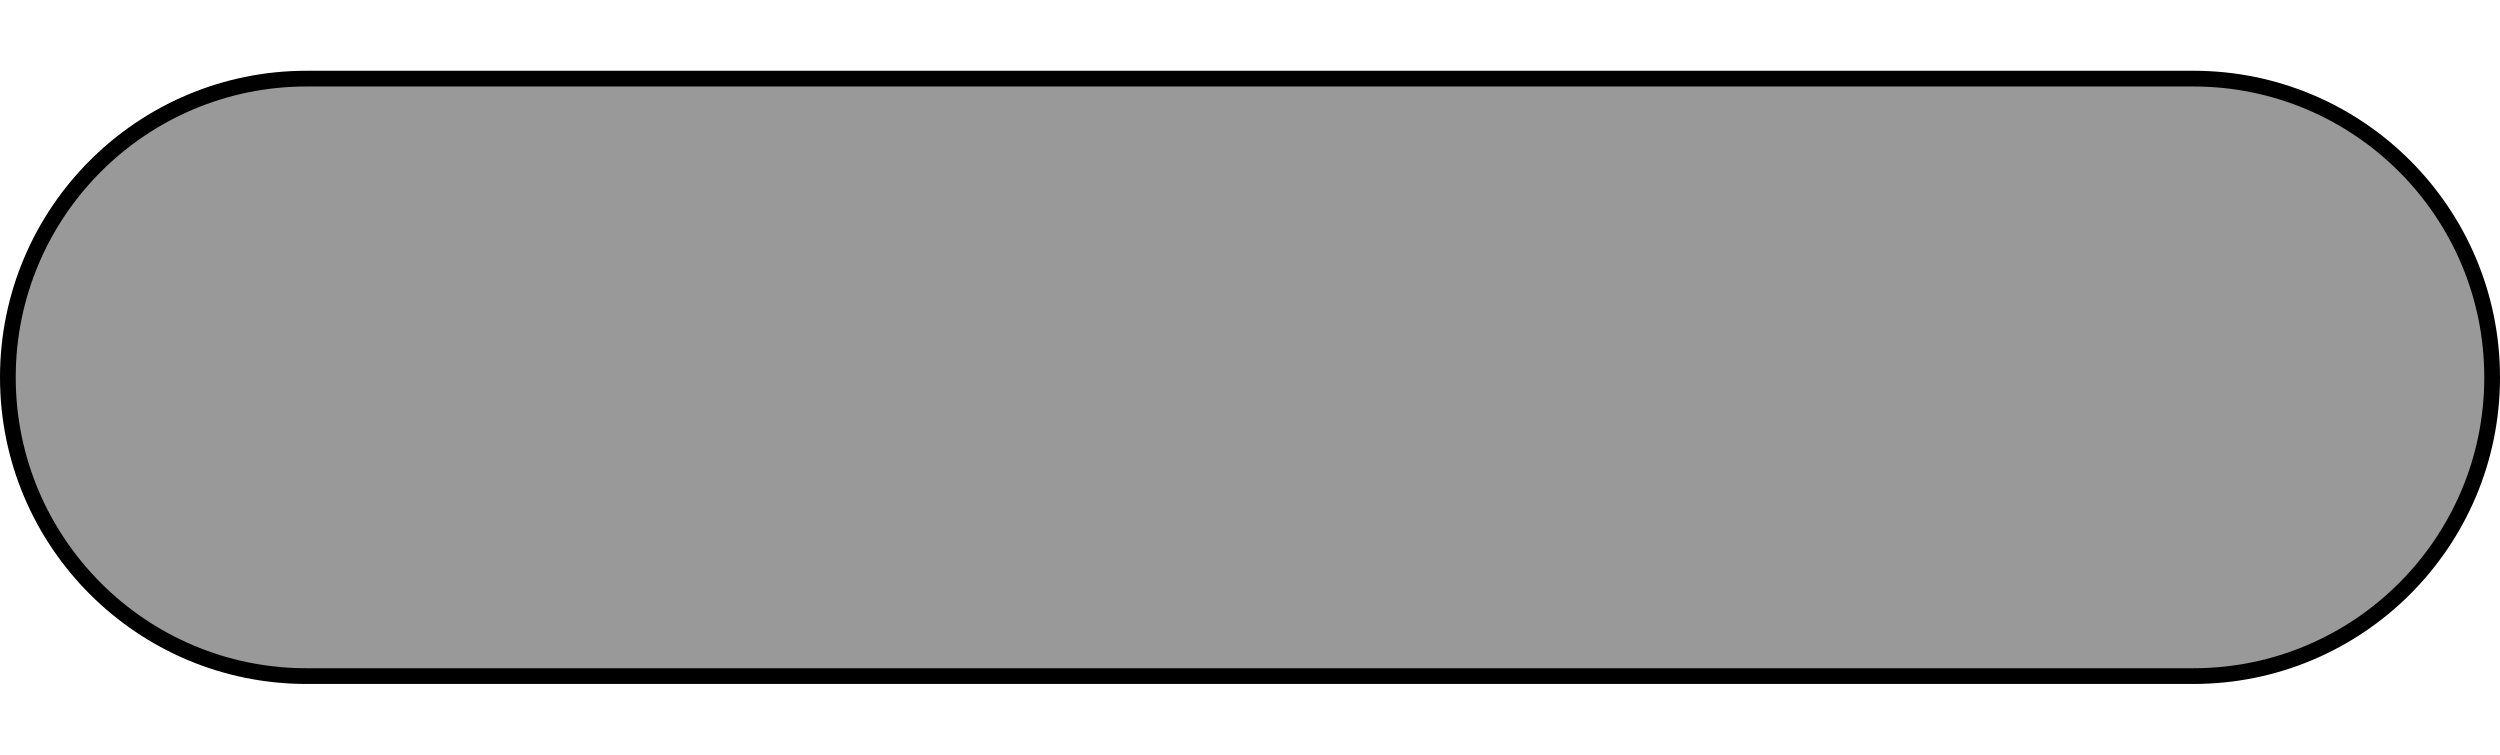
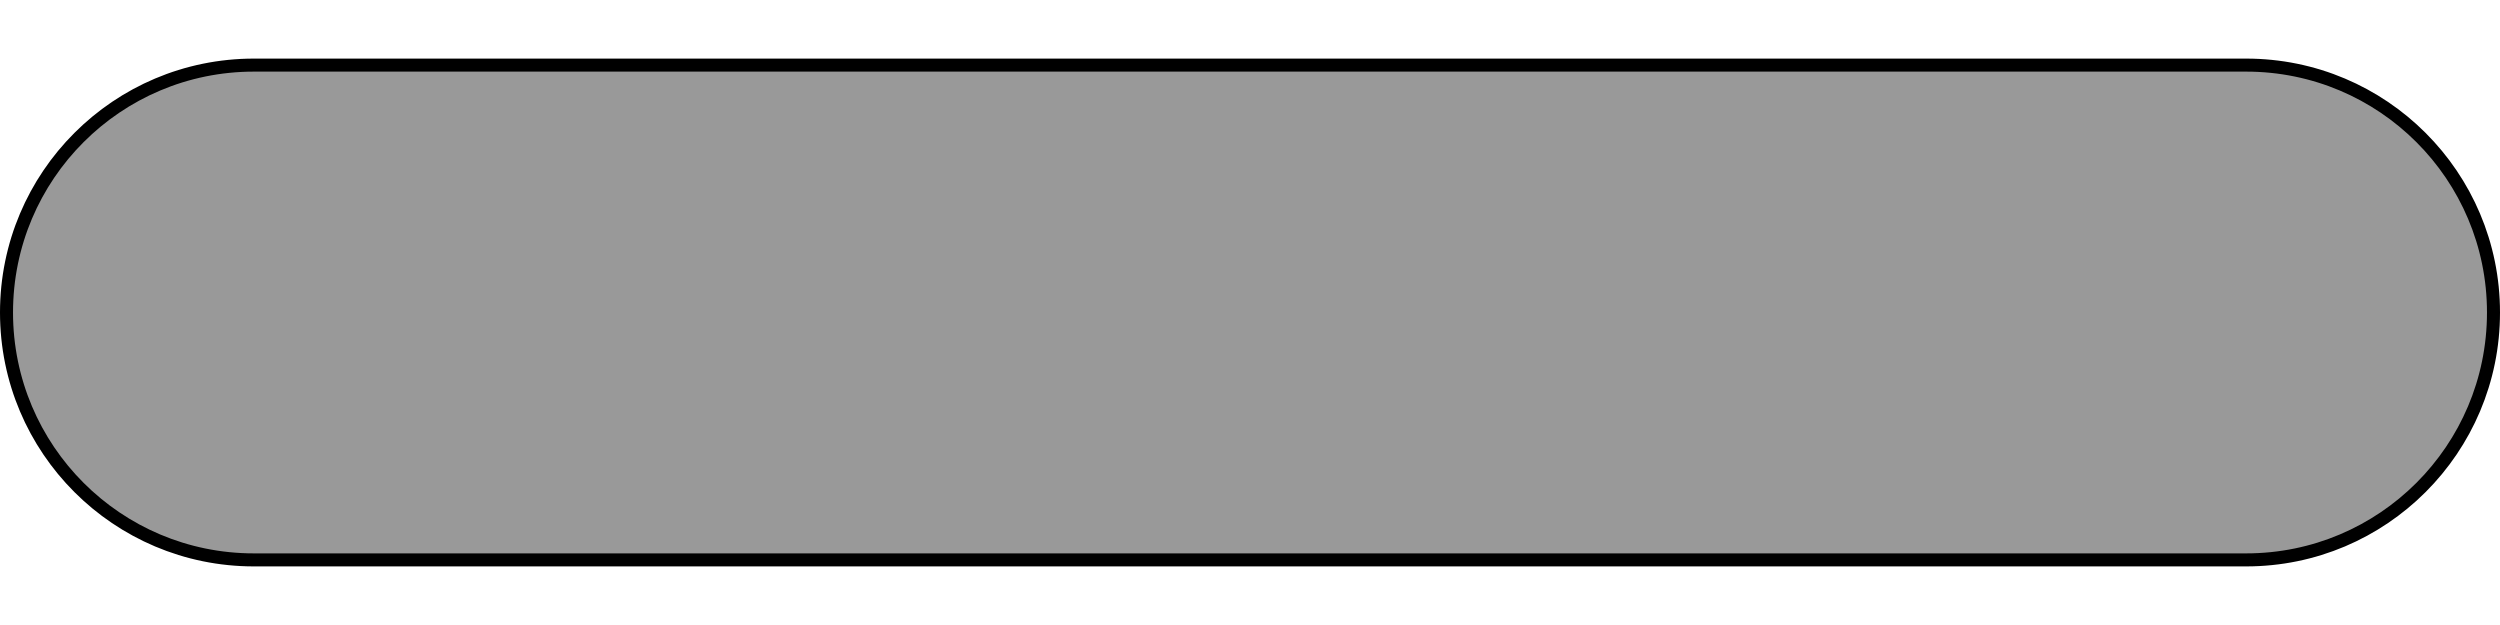
- <svg xmlns="http://www.w3.org/2000/svg" width="318" height="96" viewBox="0 0 318 96" fill="none">
-   <rect x="1" y="10" width="316" height="76" rx="38" fill="black" fill-opacity="0.4" stroke="black" stroke-width="2" />
+ <svg xmlns="http://www.w3.org/2000/svg" width="384" height="96" viewBox="0 0 384 96" fill="none">
+   <rect x="1" y="10" width="382" height="76" rx="38" fill="black" fill-opacity="0.4" stroke="black" stroke-width="2" />
</svg>
